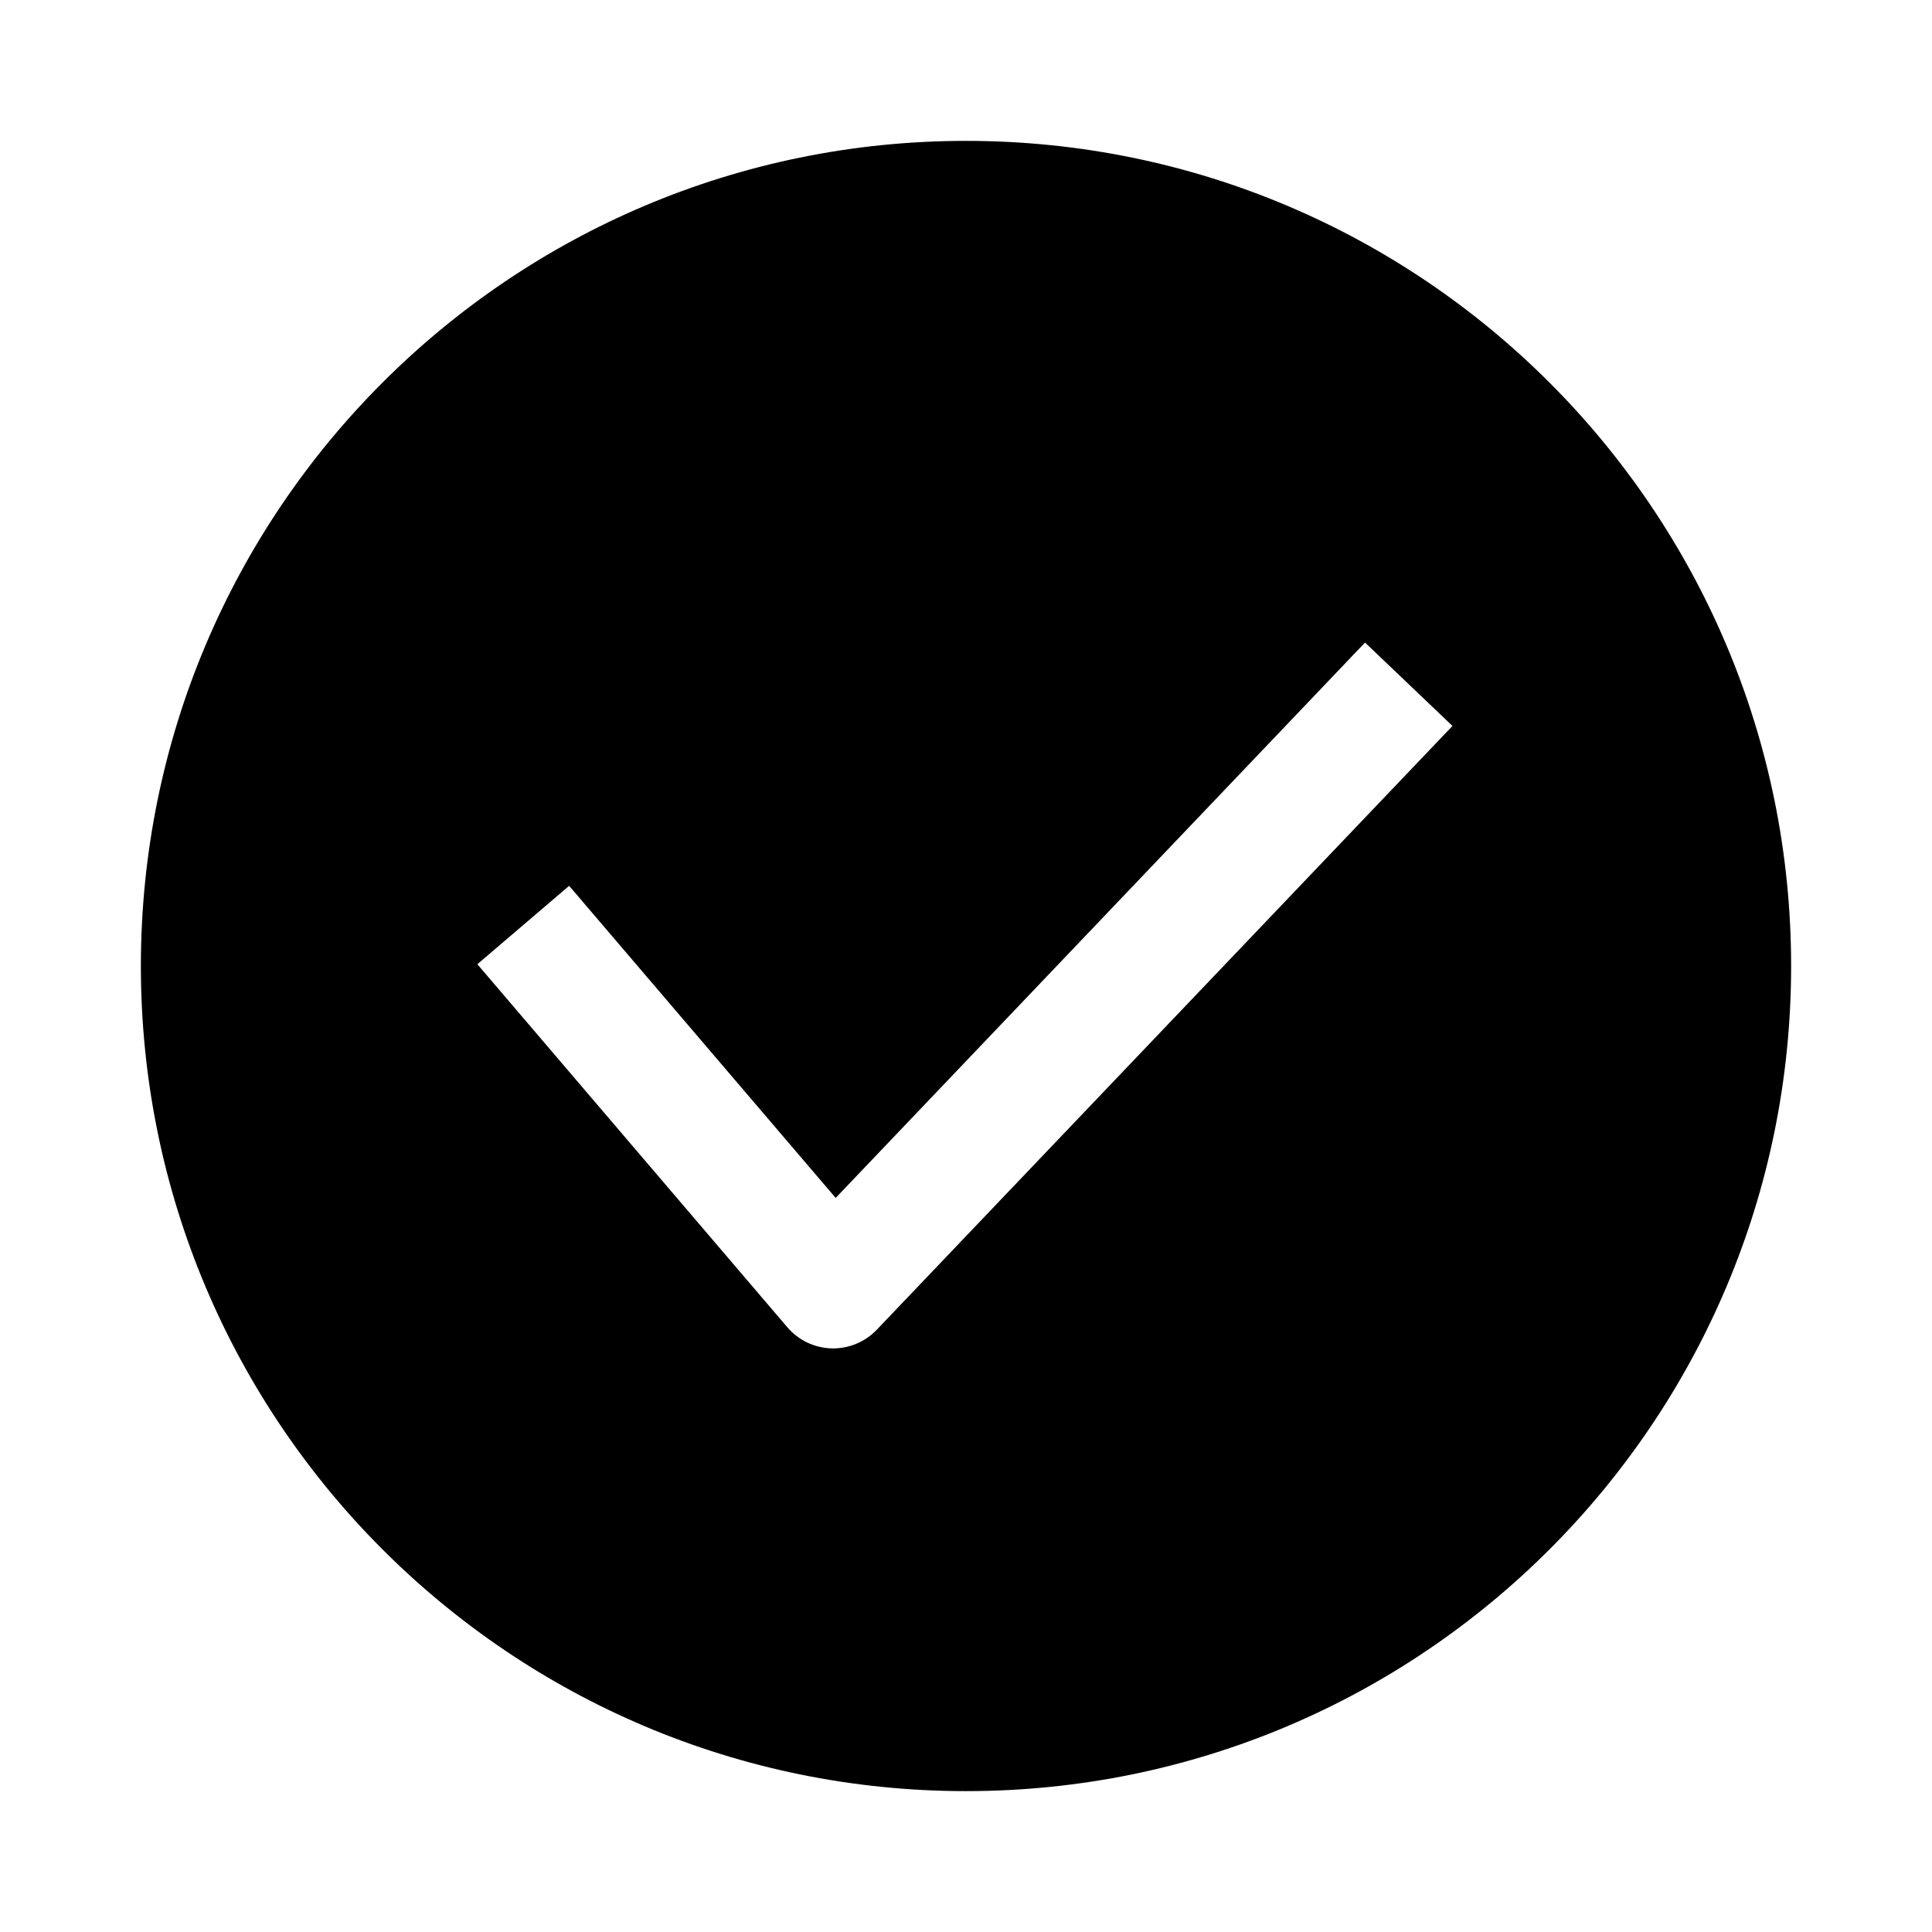
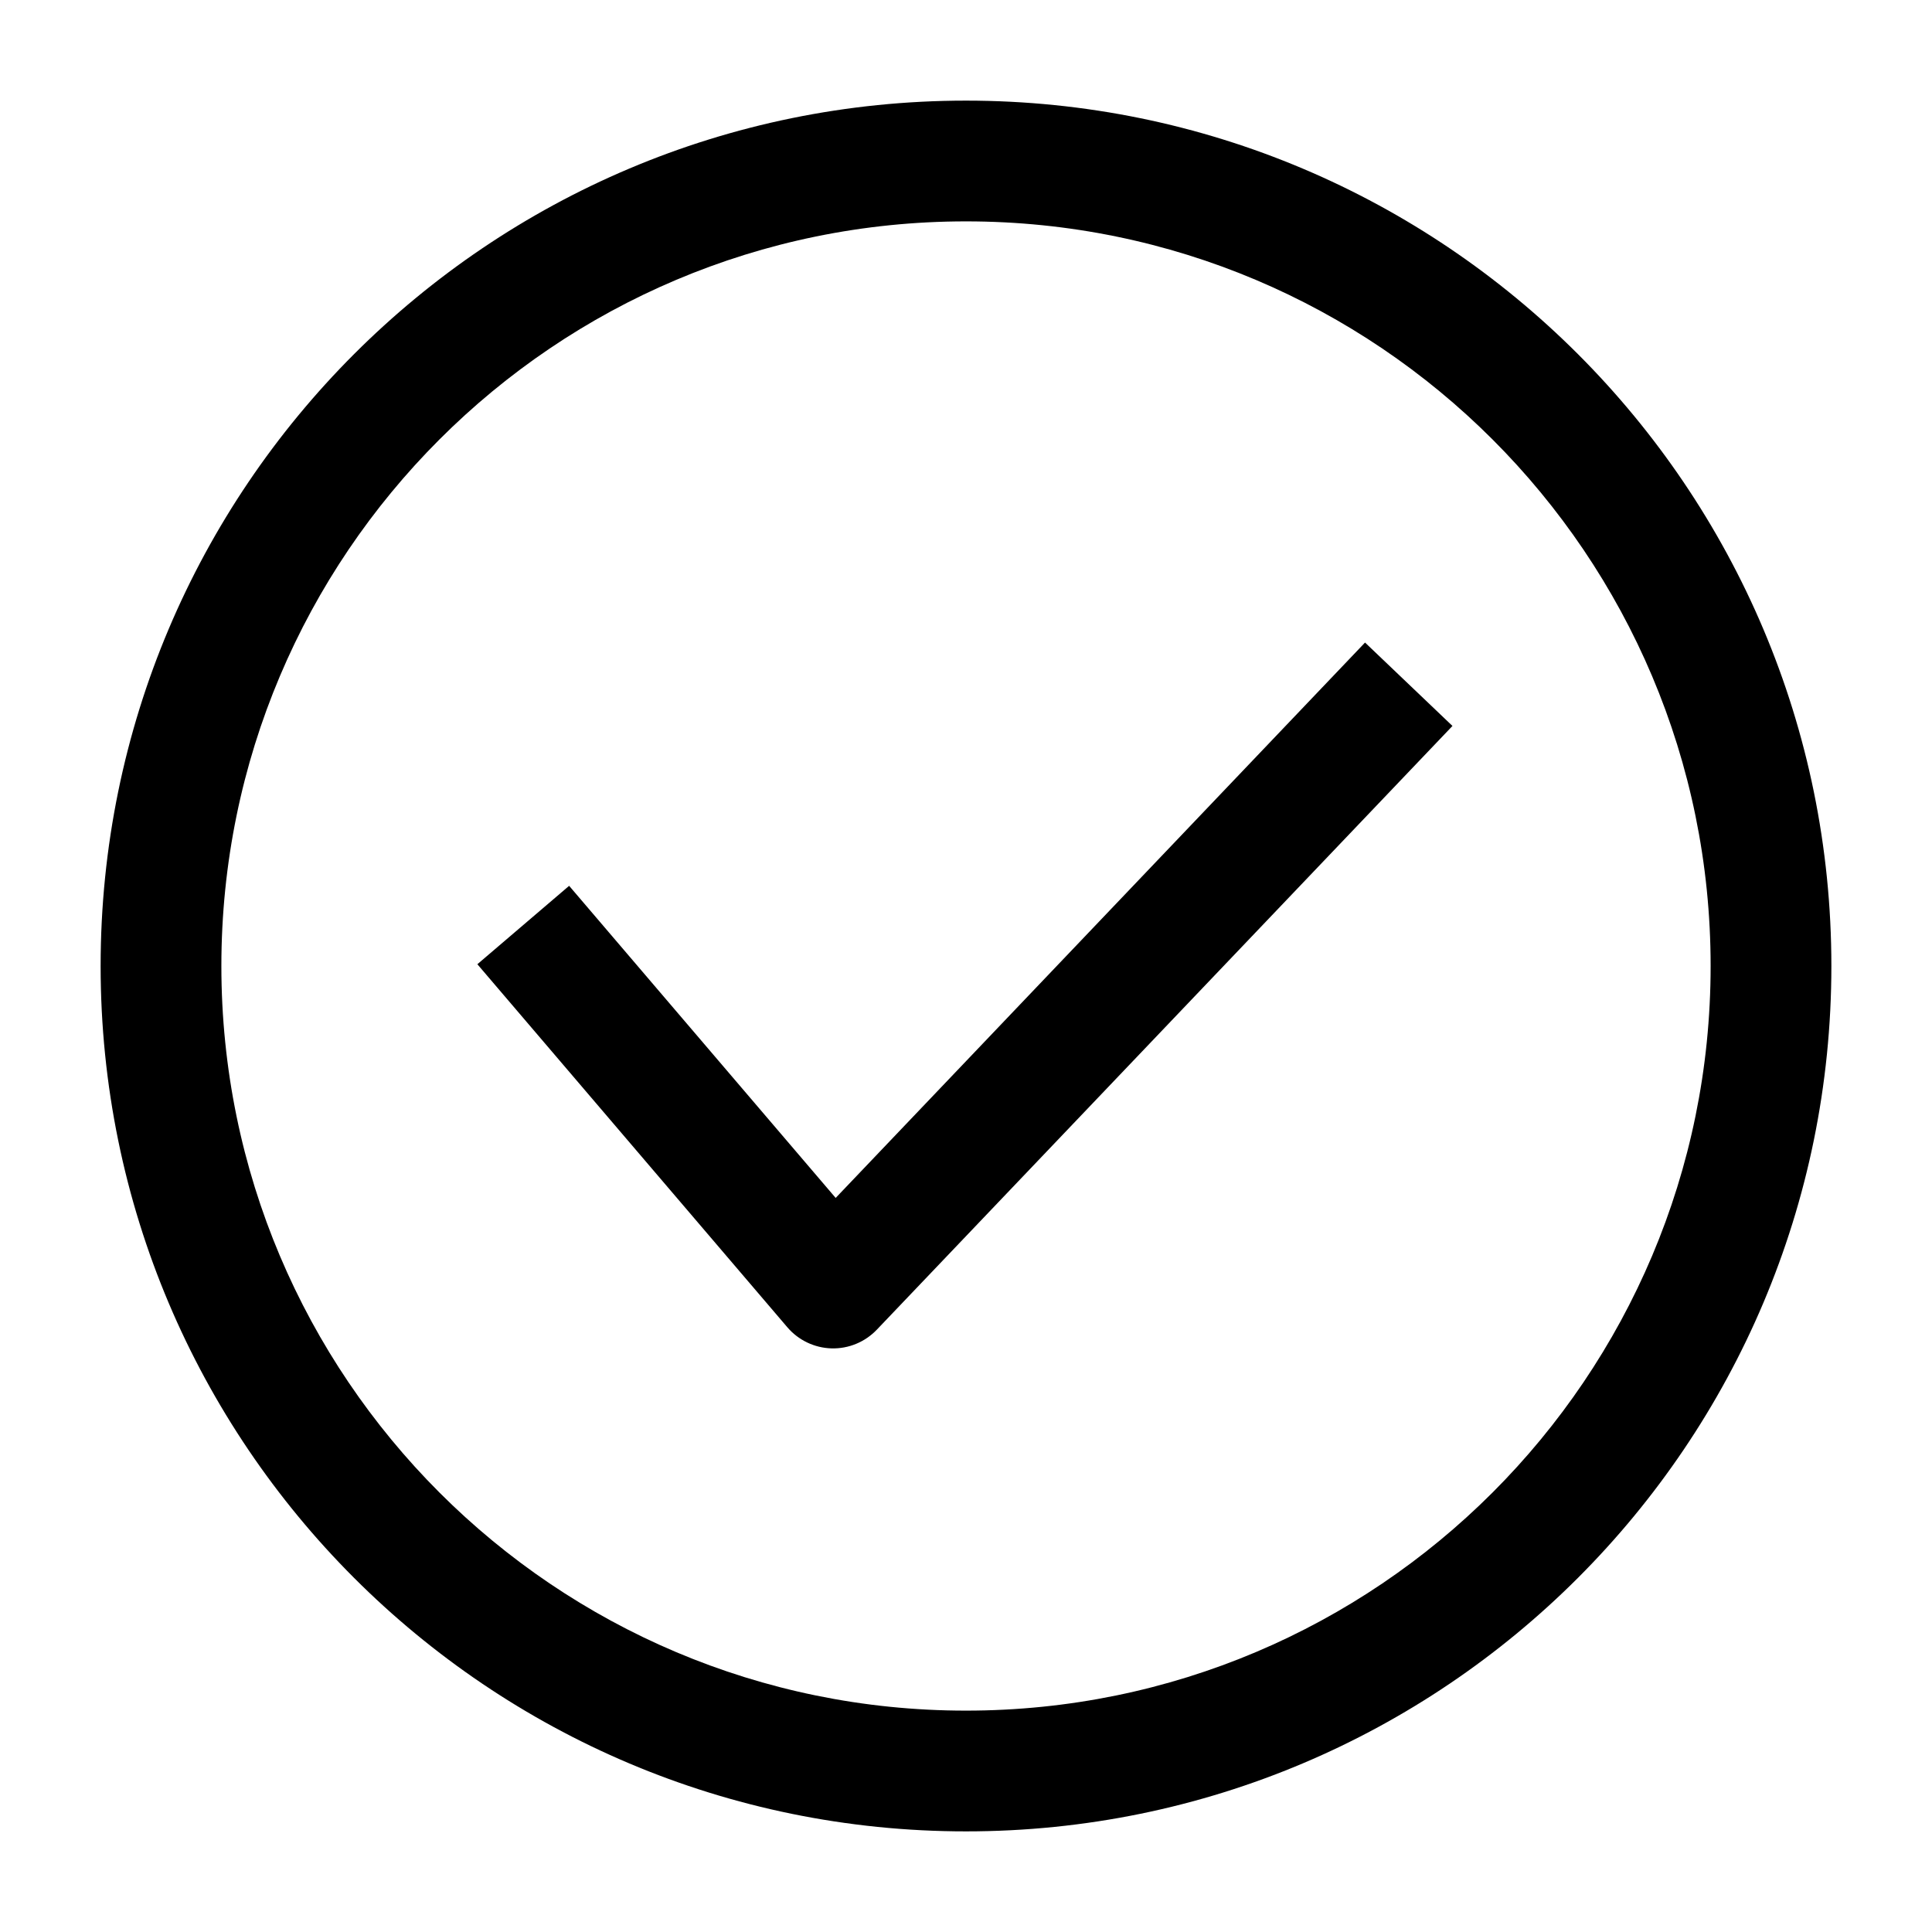
<svg xmlns="http://www.w3.org/2000/svg" width="24" height="24" viewBox="0 0 24 24">
-   <path fill-rule="evenodd" clip-rule="evenodd" d="M12 22.25C17.661 22.25 22.25 17.661 22.25 12C22.25 6.339 17.661 1.75 12 1.75C6.339 1.75 1.75 6.339 1.75 12C1.75 17.661 6.339 22.25 12 22.25ZM18.043 9.018L10.893 16.517C10.746 16.671 10.542 16.756 10.329 16.75C10.117 16.744 9.917 16.648 9.78 16.487L5.93 11.978L7.07 11.004L10.381 14.881L16.957 7.982L18.043 9.018Z" />
+   <path fill-rule="evenodd" clip-rule="evenodd" d="M12 2.75C6.891 2.75 2.75 6.891 2.75 12C2.75 17.109 6.891 21.25 12 21.25C17.109 21.25 21.25 17.109 21.25 12C21.25 6.891 17.109 2.75 12 2.75ZM1.25 12C1.25 6.063 6.063 1.25 12 1.25C17.937 1.25 22.75 6.063 22.75 12C22.75 17.937 17.937 22.75 12 22.75C6.063 22.75 1.25 17.937 1.25 12ZM18.043 9.018L10.893 16.517C10.746 16.671 10.542 16.756 10.329 16.75C10.117 16.744 9.917 16.648 9.78 16.487L5.93 11.978L7.07 11.004L10.381 14.881L16.957 7.982L18.043 9.018Z" />
</svg>
